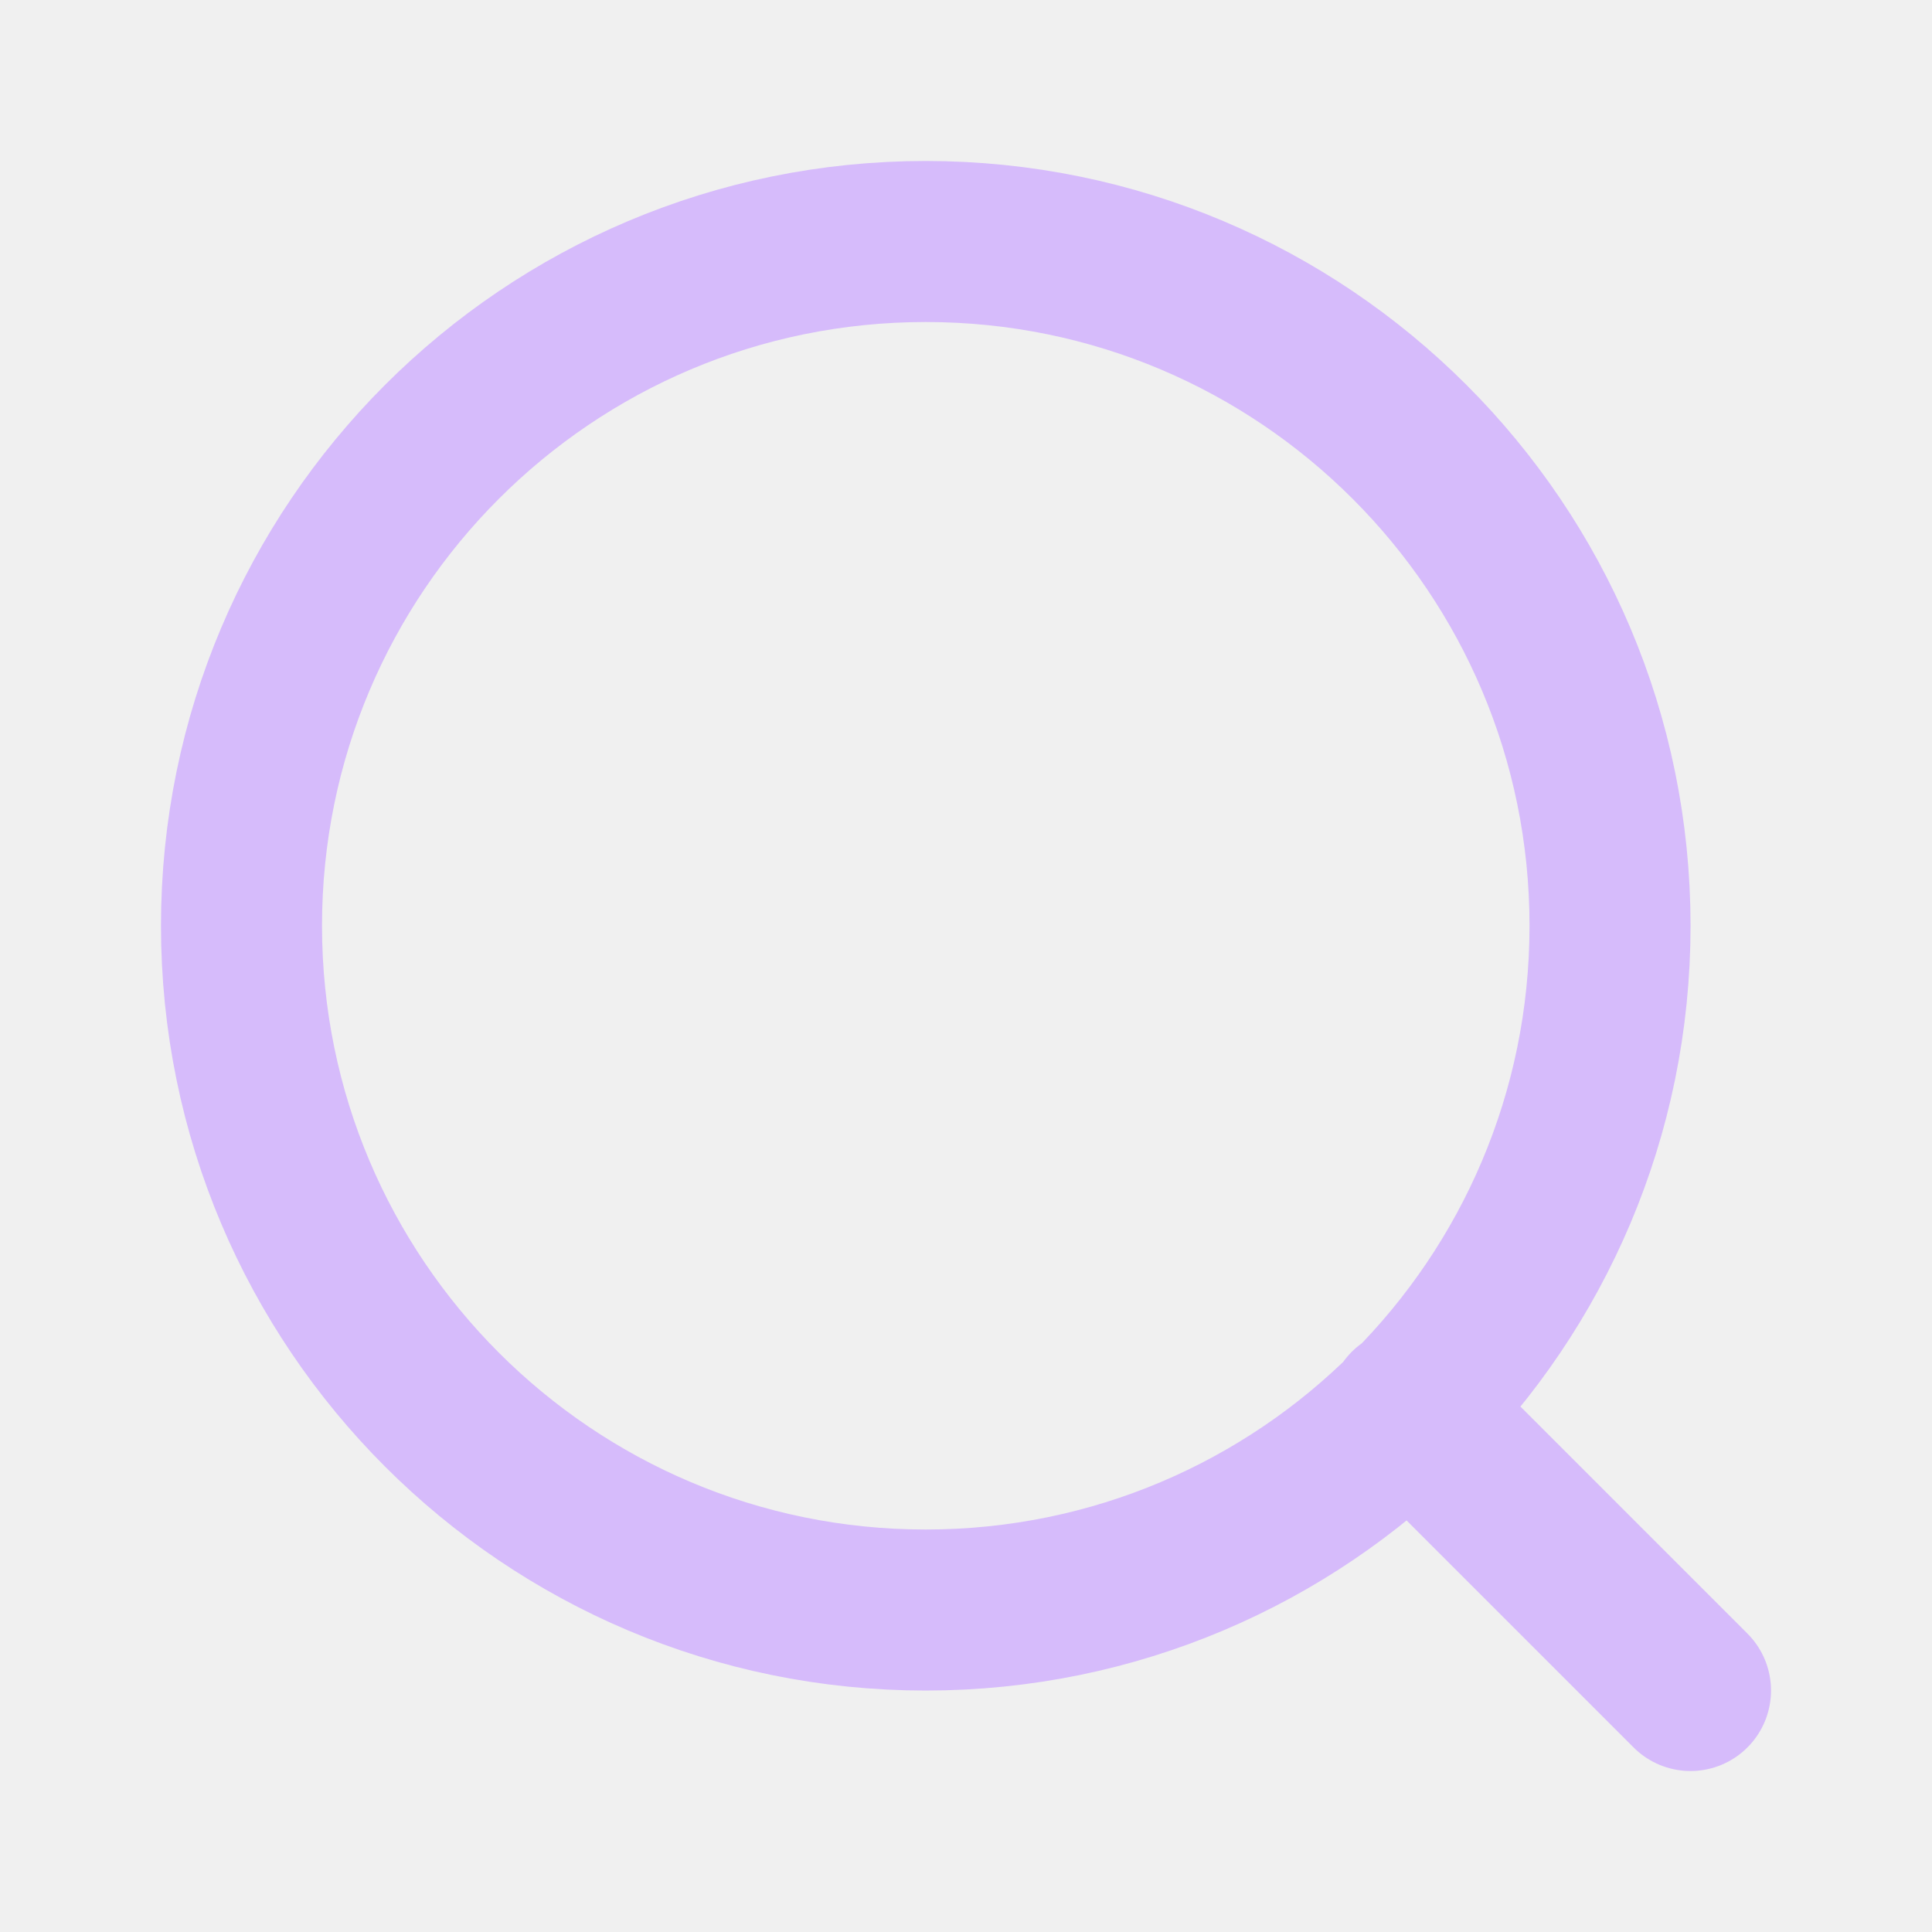
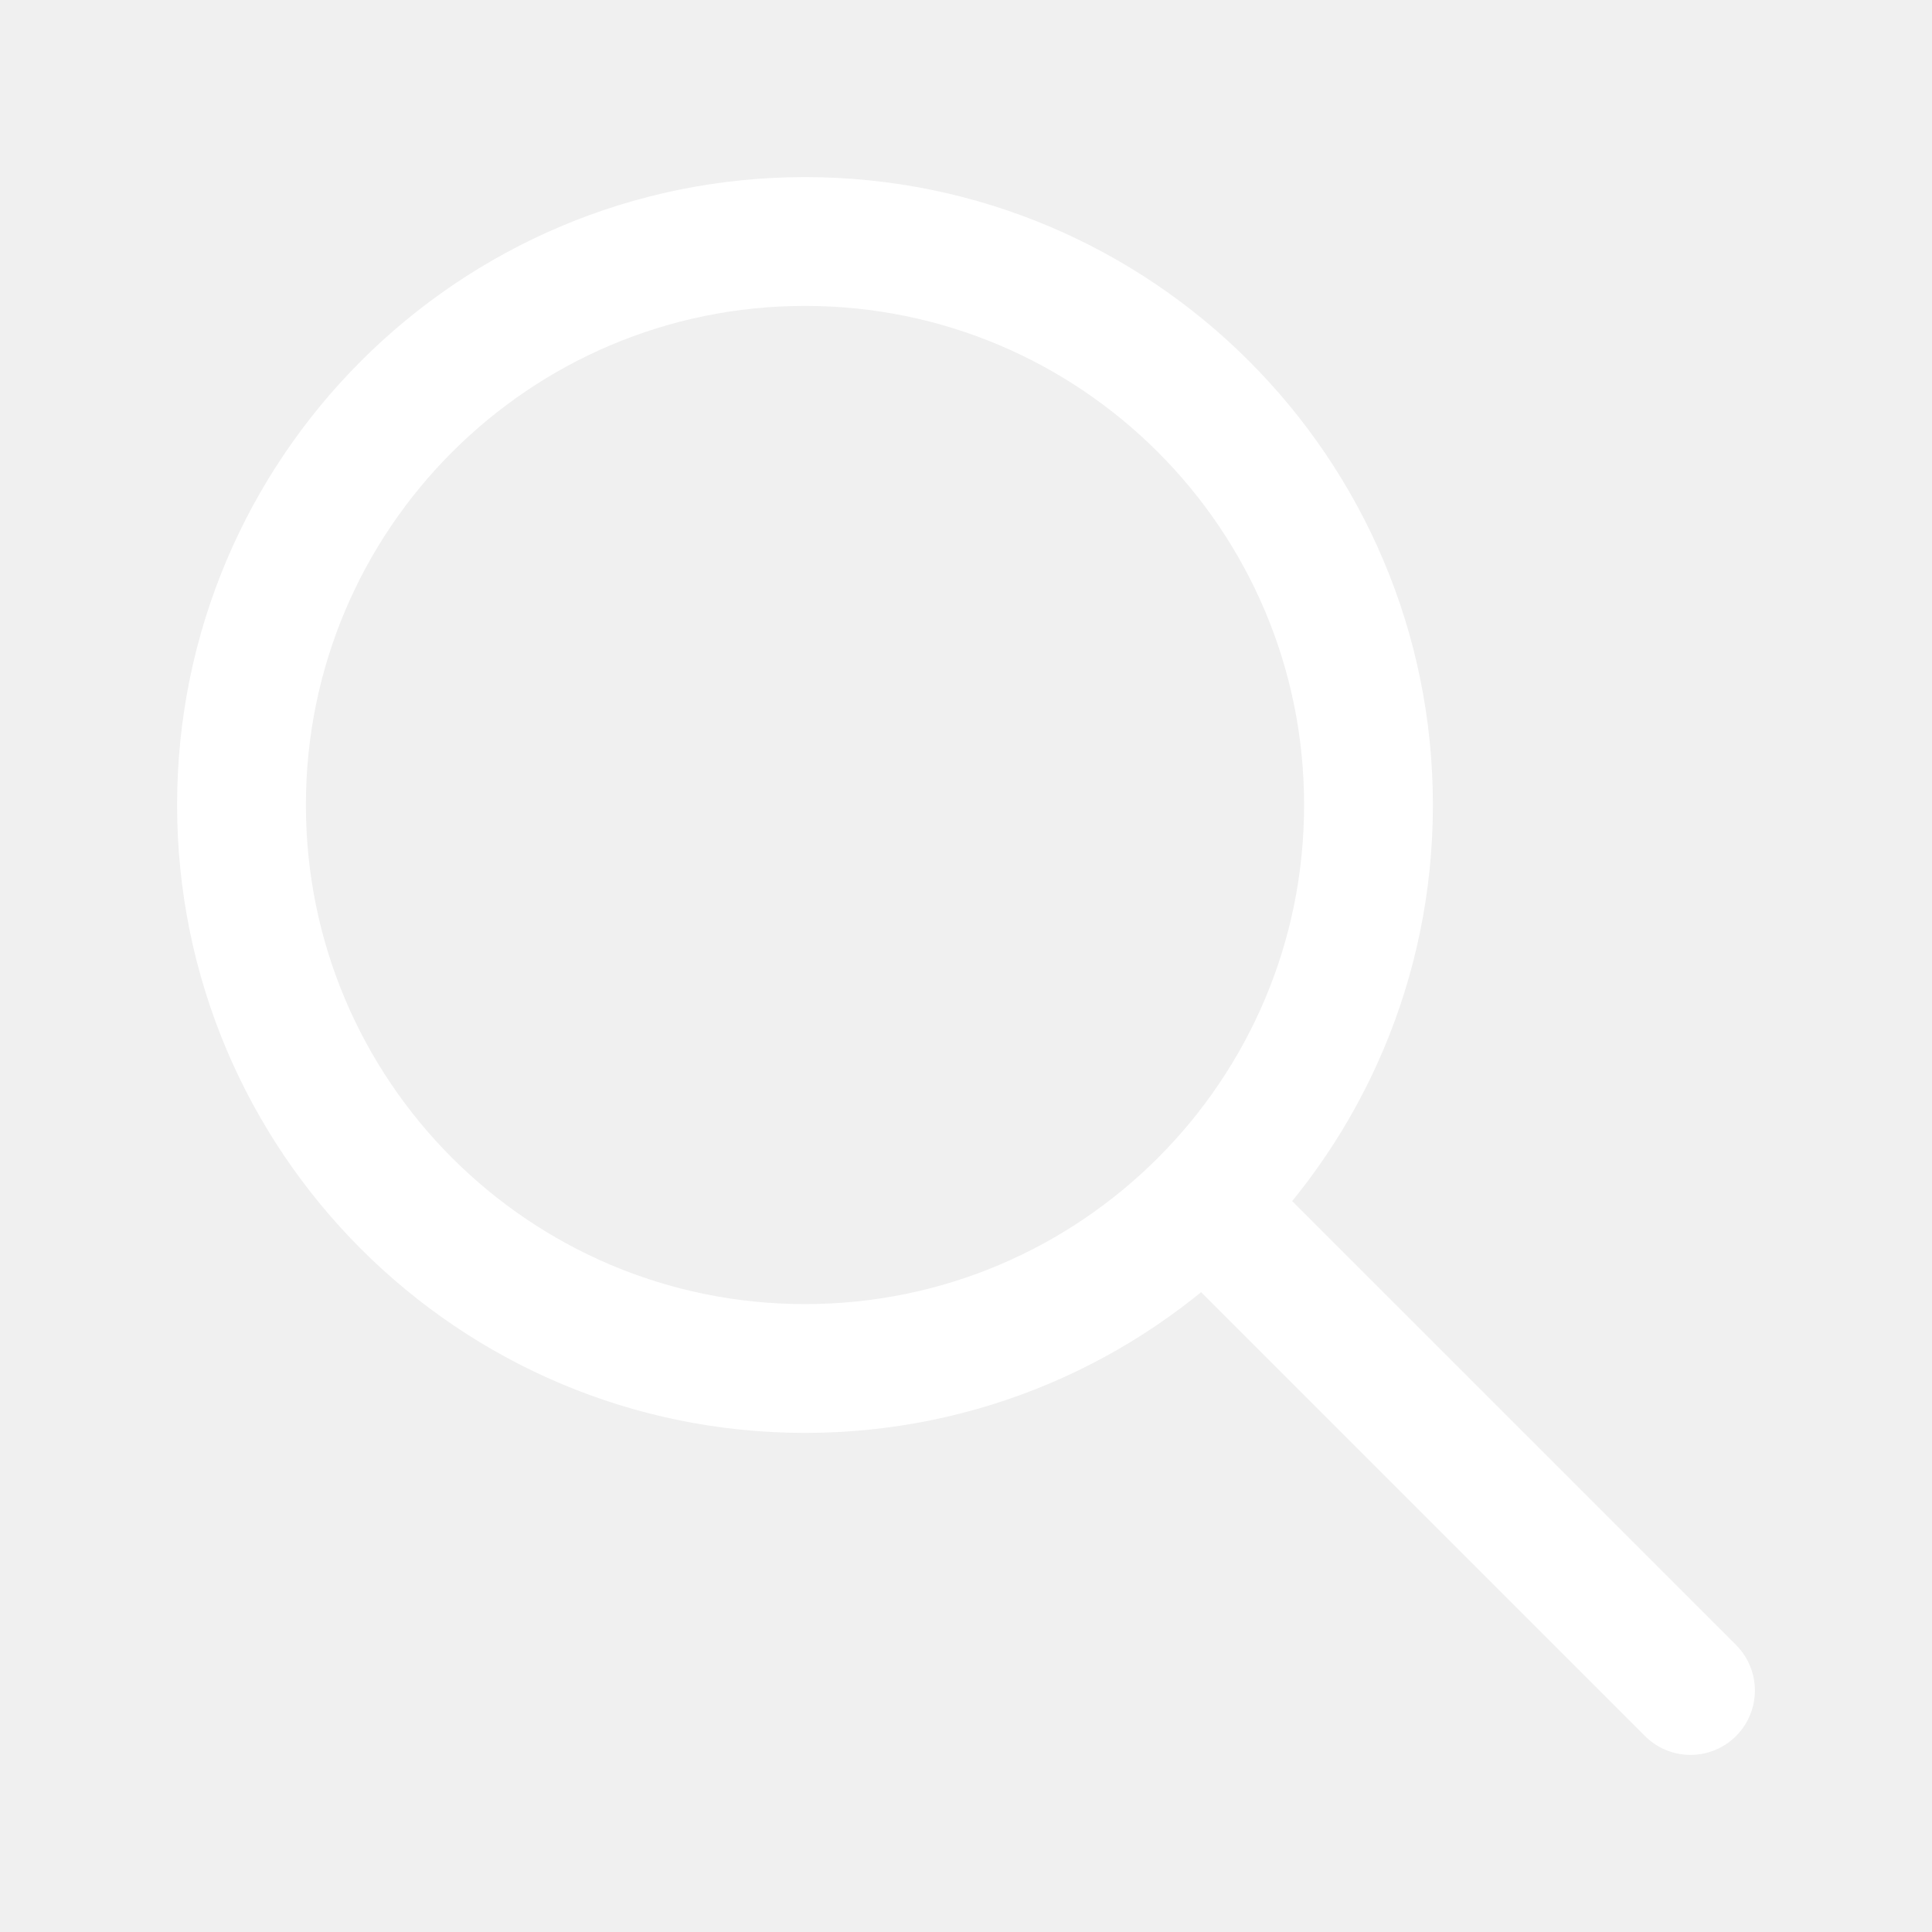
- <svg xmlns="http://www.w3.org/2000/svg" width="20" height="20" viewBox="0 0 20 20" fill="none">
-   <path d="M17.5 17.5L14.583 14.583M16.667 9.583C16.667 13.495 13.495 16.667 9.583 16.667C5.671 16.667 2.5 13.495 2.5 9.583C2.5 5.671 5.671 2.5 9.583 2.5C13.495 2.5 16.667 5.671 16.667 9.583Z" stroke="#D6BBFB" stroke-width="1.667" stroke-linecap="round" stroke-linejoin="round" />
+ <svg xmlns="http://www.w3.org/2000/svg" width="30" height="30" viewBox="0 0 30 30" fill="none">
+   <path d="M26.25 26.25L18.75 18.75M21.25 12.5C21.25 17.332 17.332 21.25 12.5 21.25C7.668 21.25 3.75 17.332 3.75 12.5C3.75 7.668 7.668 3.75 12.5 3.75C17.332 3.75 21.25 7.668 21.25 12.5Z" stroke="white" stroke-width="2" stroke-linecap="round" stroke-linejoin="round" />
</svg>
